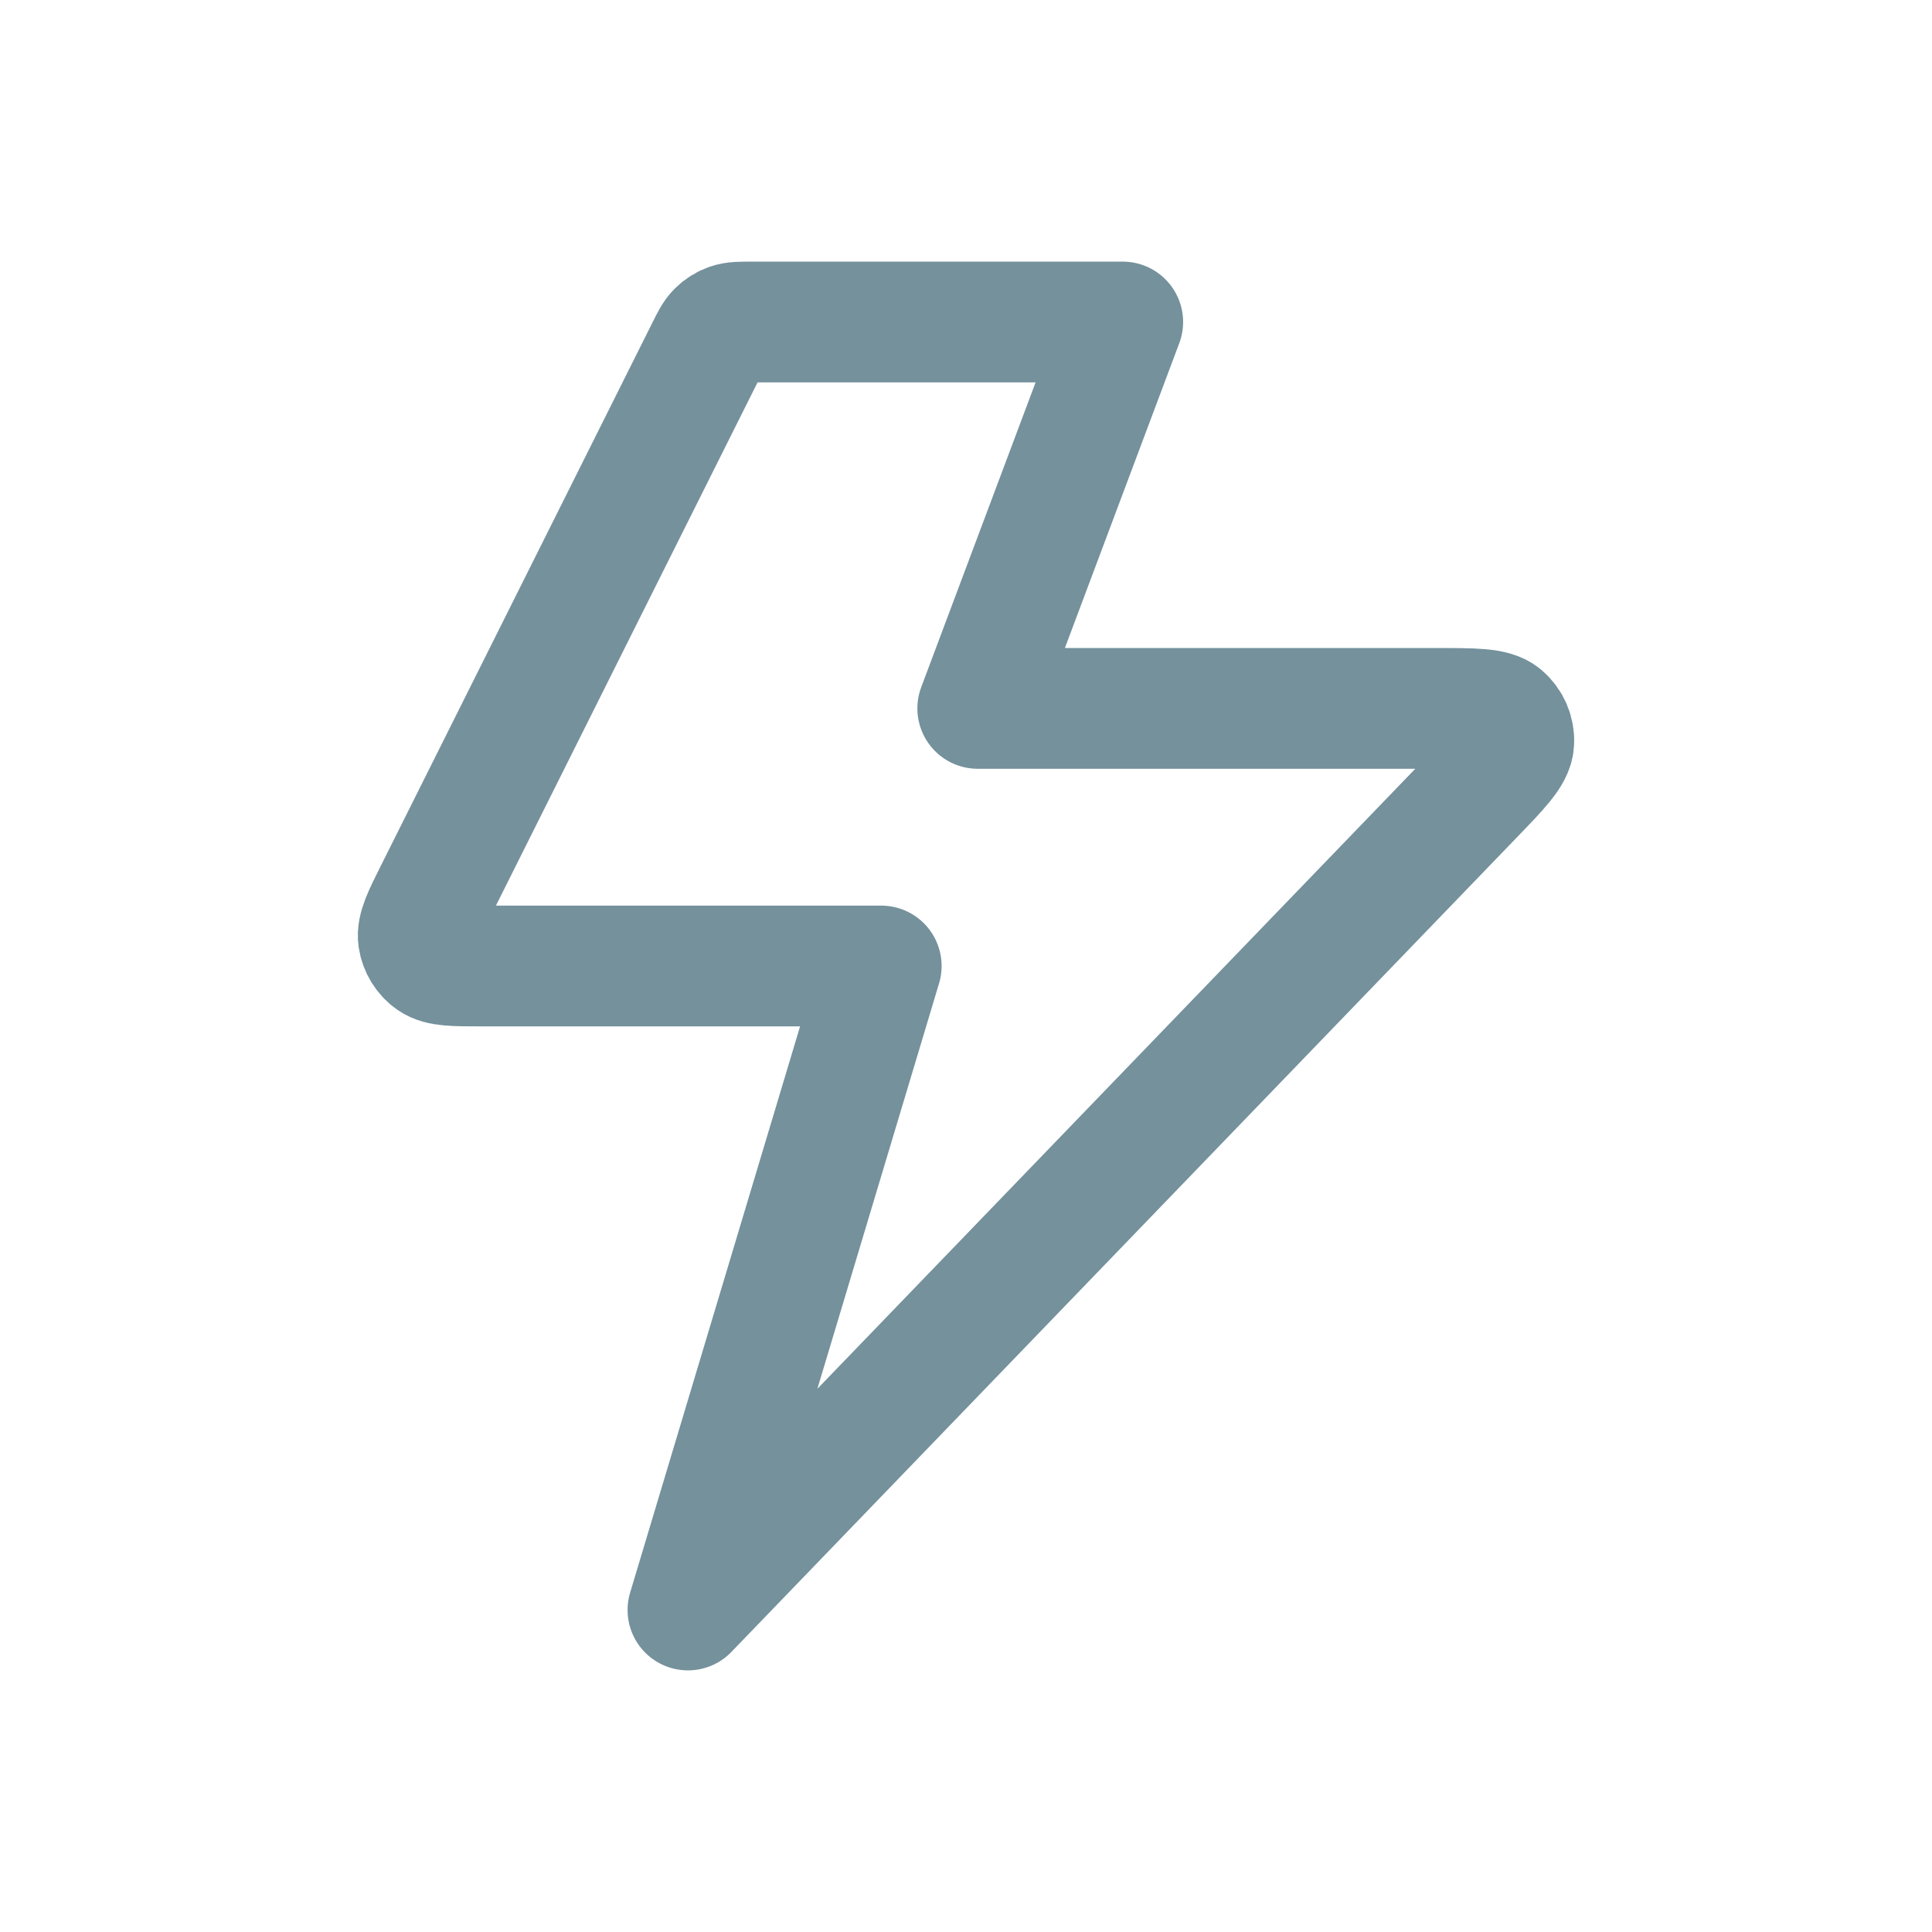
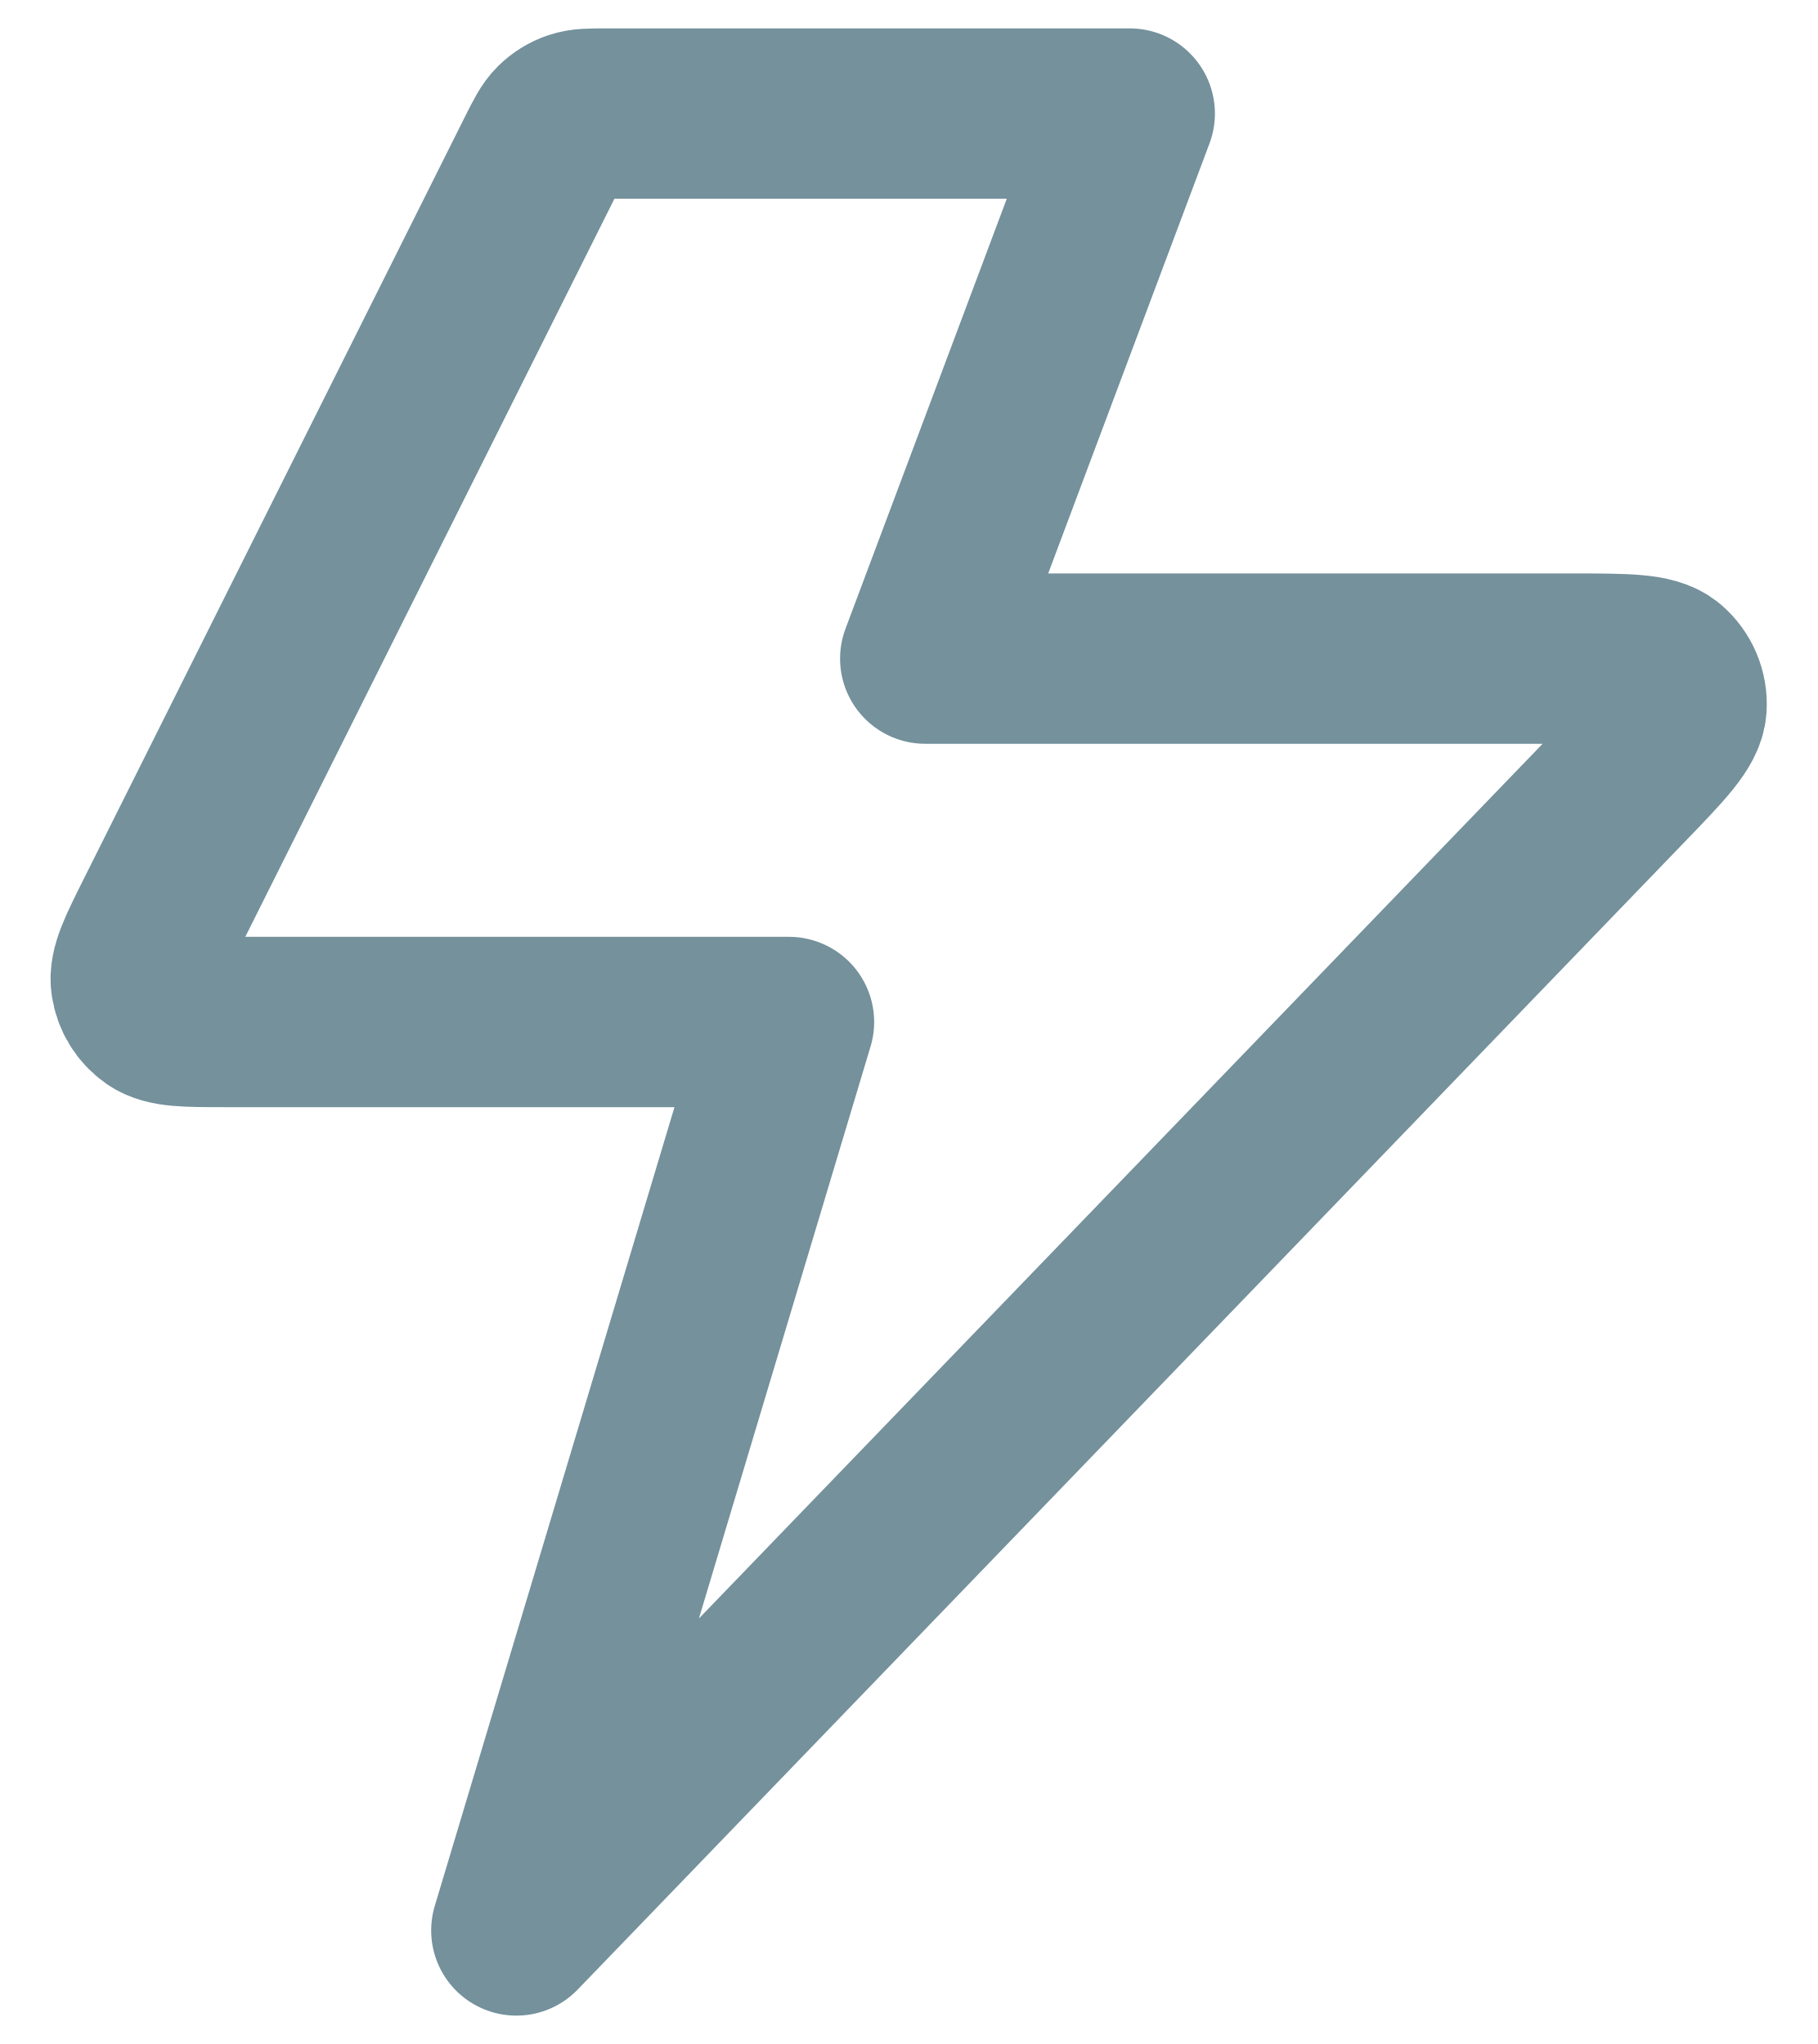
- <svg xmlns="http://www.w3.org/2000/svg" width="24" height="24" viewBox="0 0 24 24" fill="none">
-   <path d="M13.947 4H9.342C9.198 4 9.127 4 9.063 4.022C9.007 4.041 8.956 4.073 8.914 4.114C8.866 4.161 8.834 4.225 8.77 4.354L5.41 11.074C5.256 11.38 5.18 11.534 5.198 11.659C5.214 11.767 5.274 11.865 5.364 11.928C5.468 12 5.639 12 5.982 12H10.947L8.546 20L18.301 9.884C18.63 9.543 18.795 9.372 18.804 9.226C18.813 9.1 18.76 8.976 18.663 8.894C18.551 8.8 18.314 8.8 17.84 8.8H12.146L13.947 4Z" stroke="#74919C" stroke-width="1.5" stroke-linecap="round" stroke-linejoin="round" />
+ <svg xmlns="http://www.w3.org/2000/svg" width="16" height="18" viewBox="0 0 16 18" fill="none">
+   <path d="M9.946 1H5.342C5.198 1 5.126 1 5.063 1.022C5.007 1.041 4.956 1.073 4.914 1.114C4.866 1.161 4.834 1.225 4.769 1.354L1.409 8.074C1.256 8.38 1.179 8.534 1.198 8.658C1.214 8.767 1.274 8.865 1.364 8.928C1.468 9 1.639 9 1.982 9H6.946L4.546 17L14.301 6.884C14.63 6.543 14.794 6.372 14.804 6.226C14.812 6.1 14.76 5.976 14.663 5.894C14.551 5.8 14.314 5.8 13.84 5.8H8.146L9.946 1Z" stroke="#74919C" stroke-width="1.5" stroke-linecap="round" stroke-linejoin="round" />
</svg>
